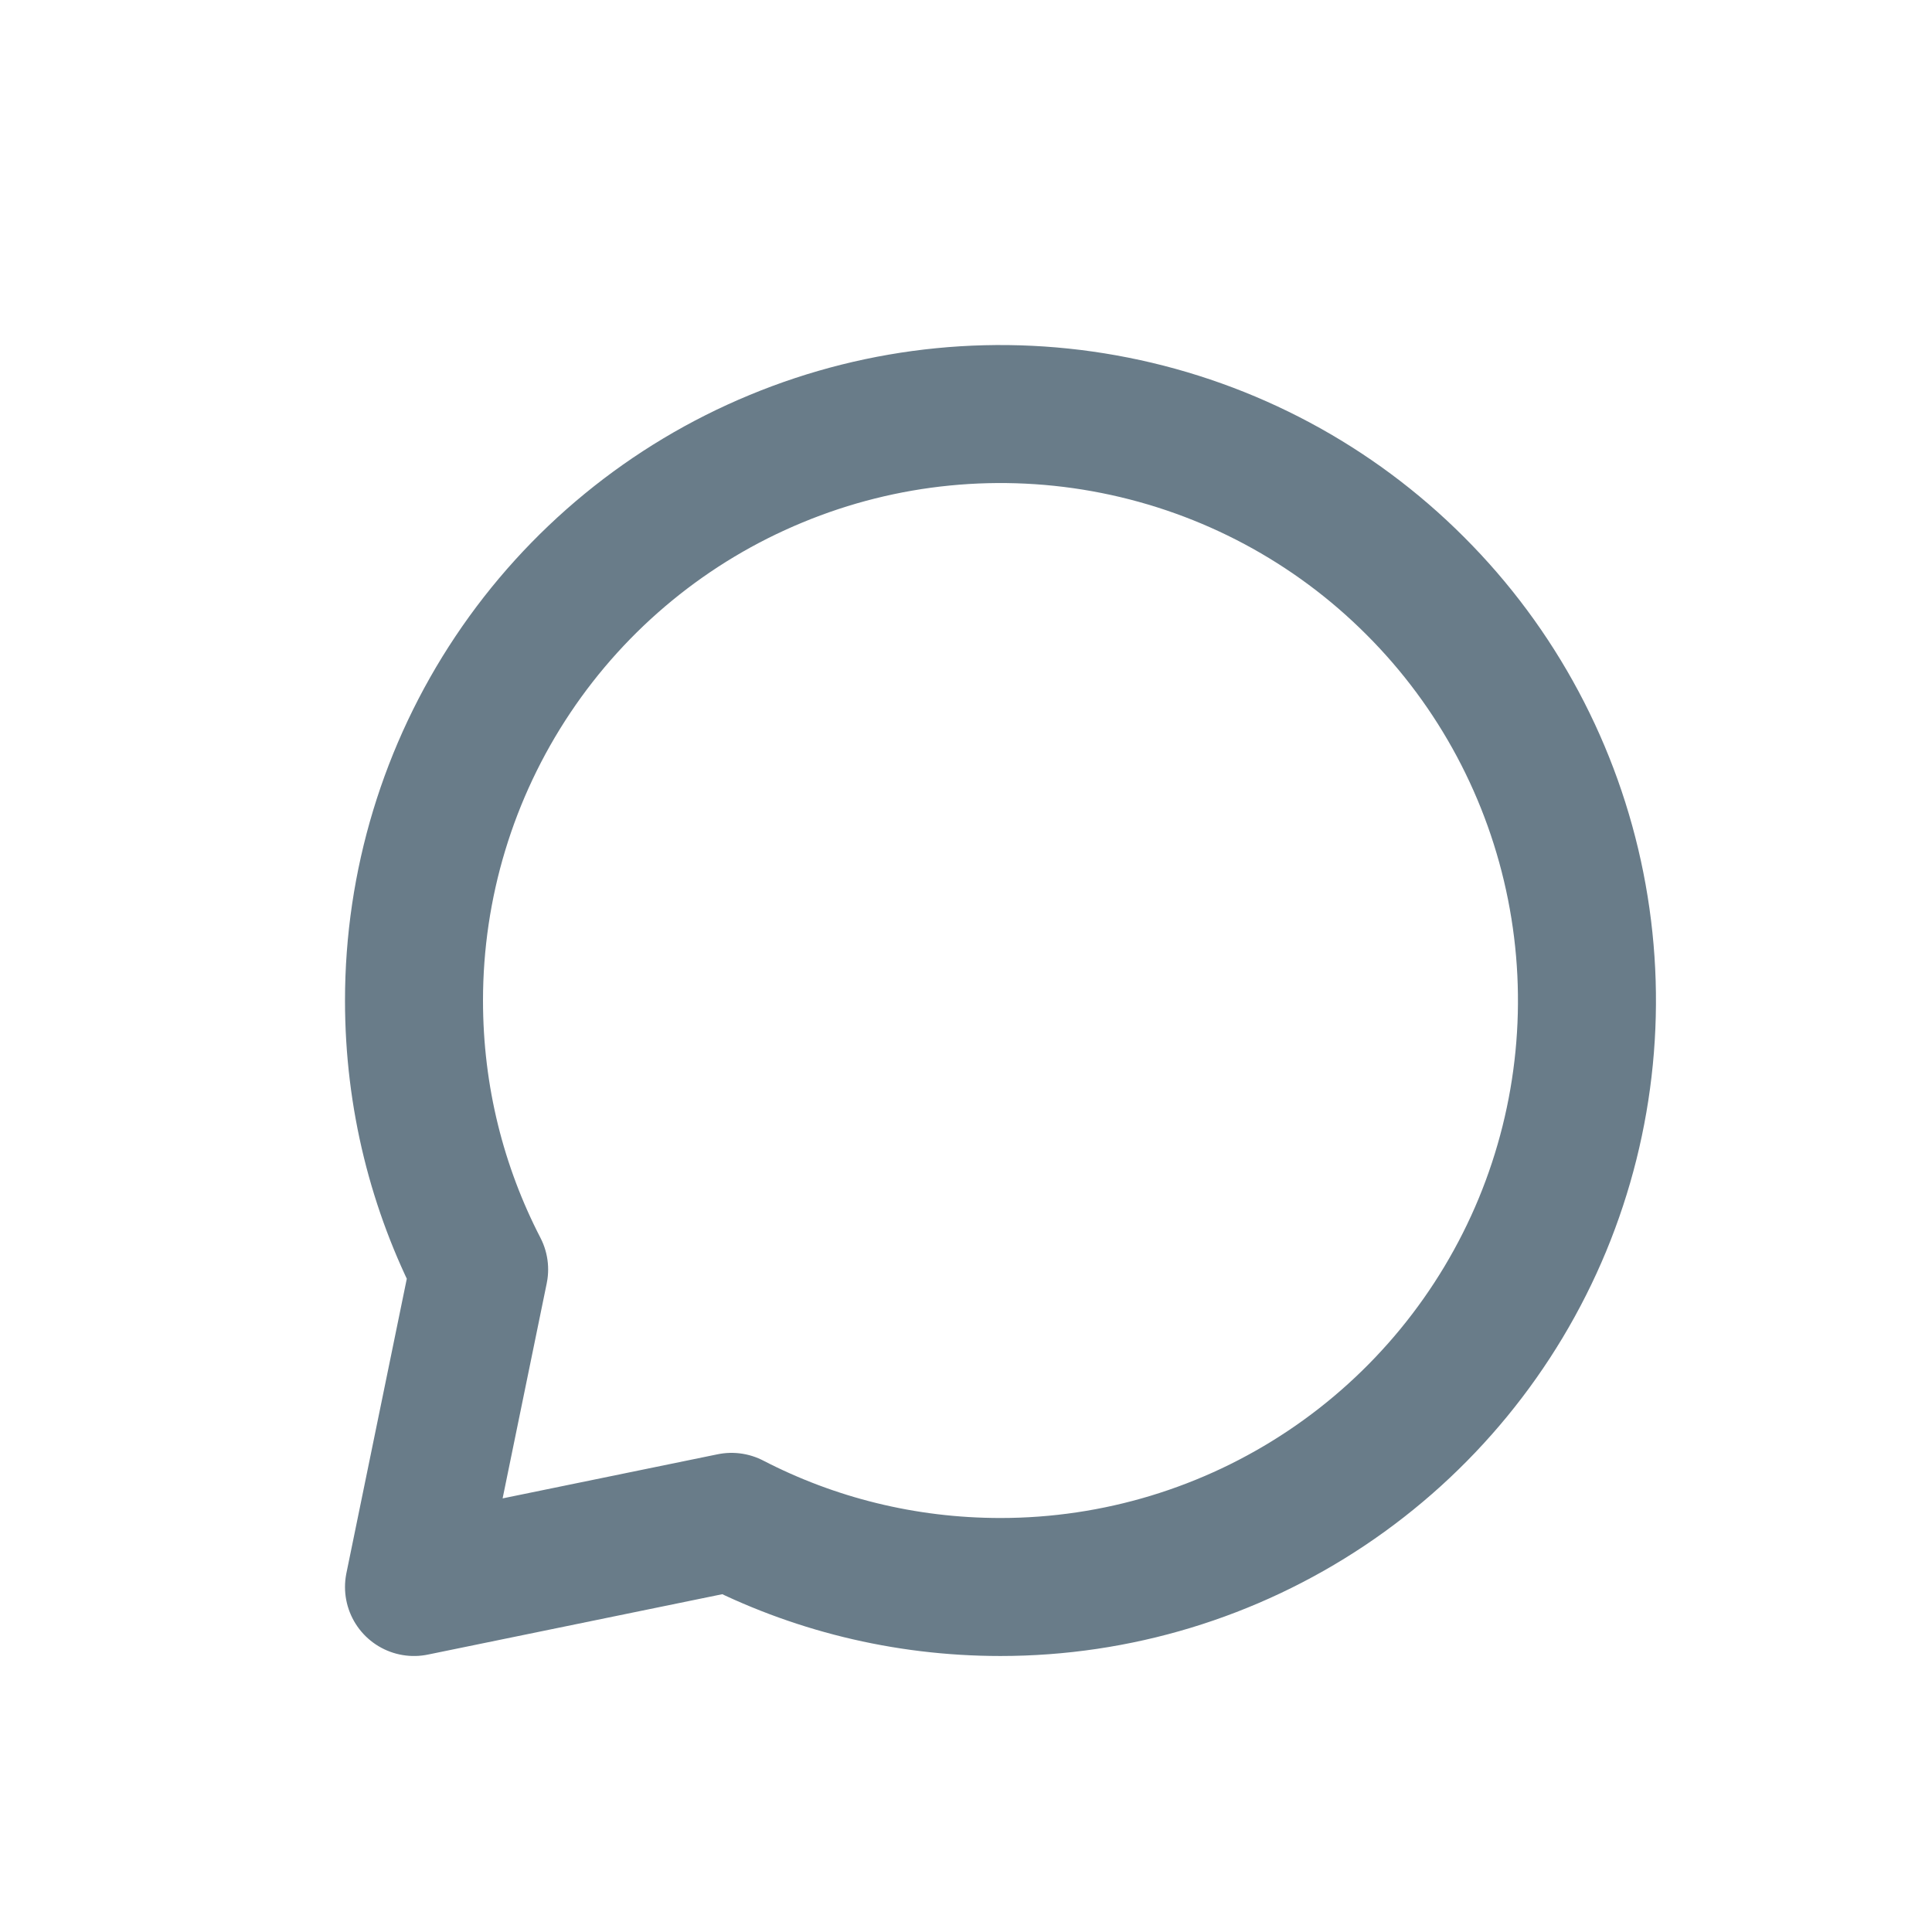
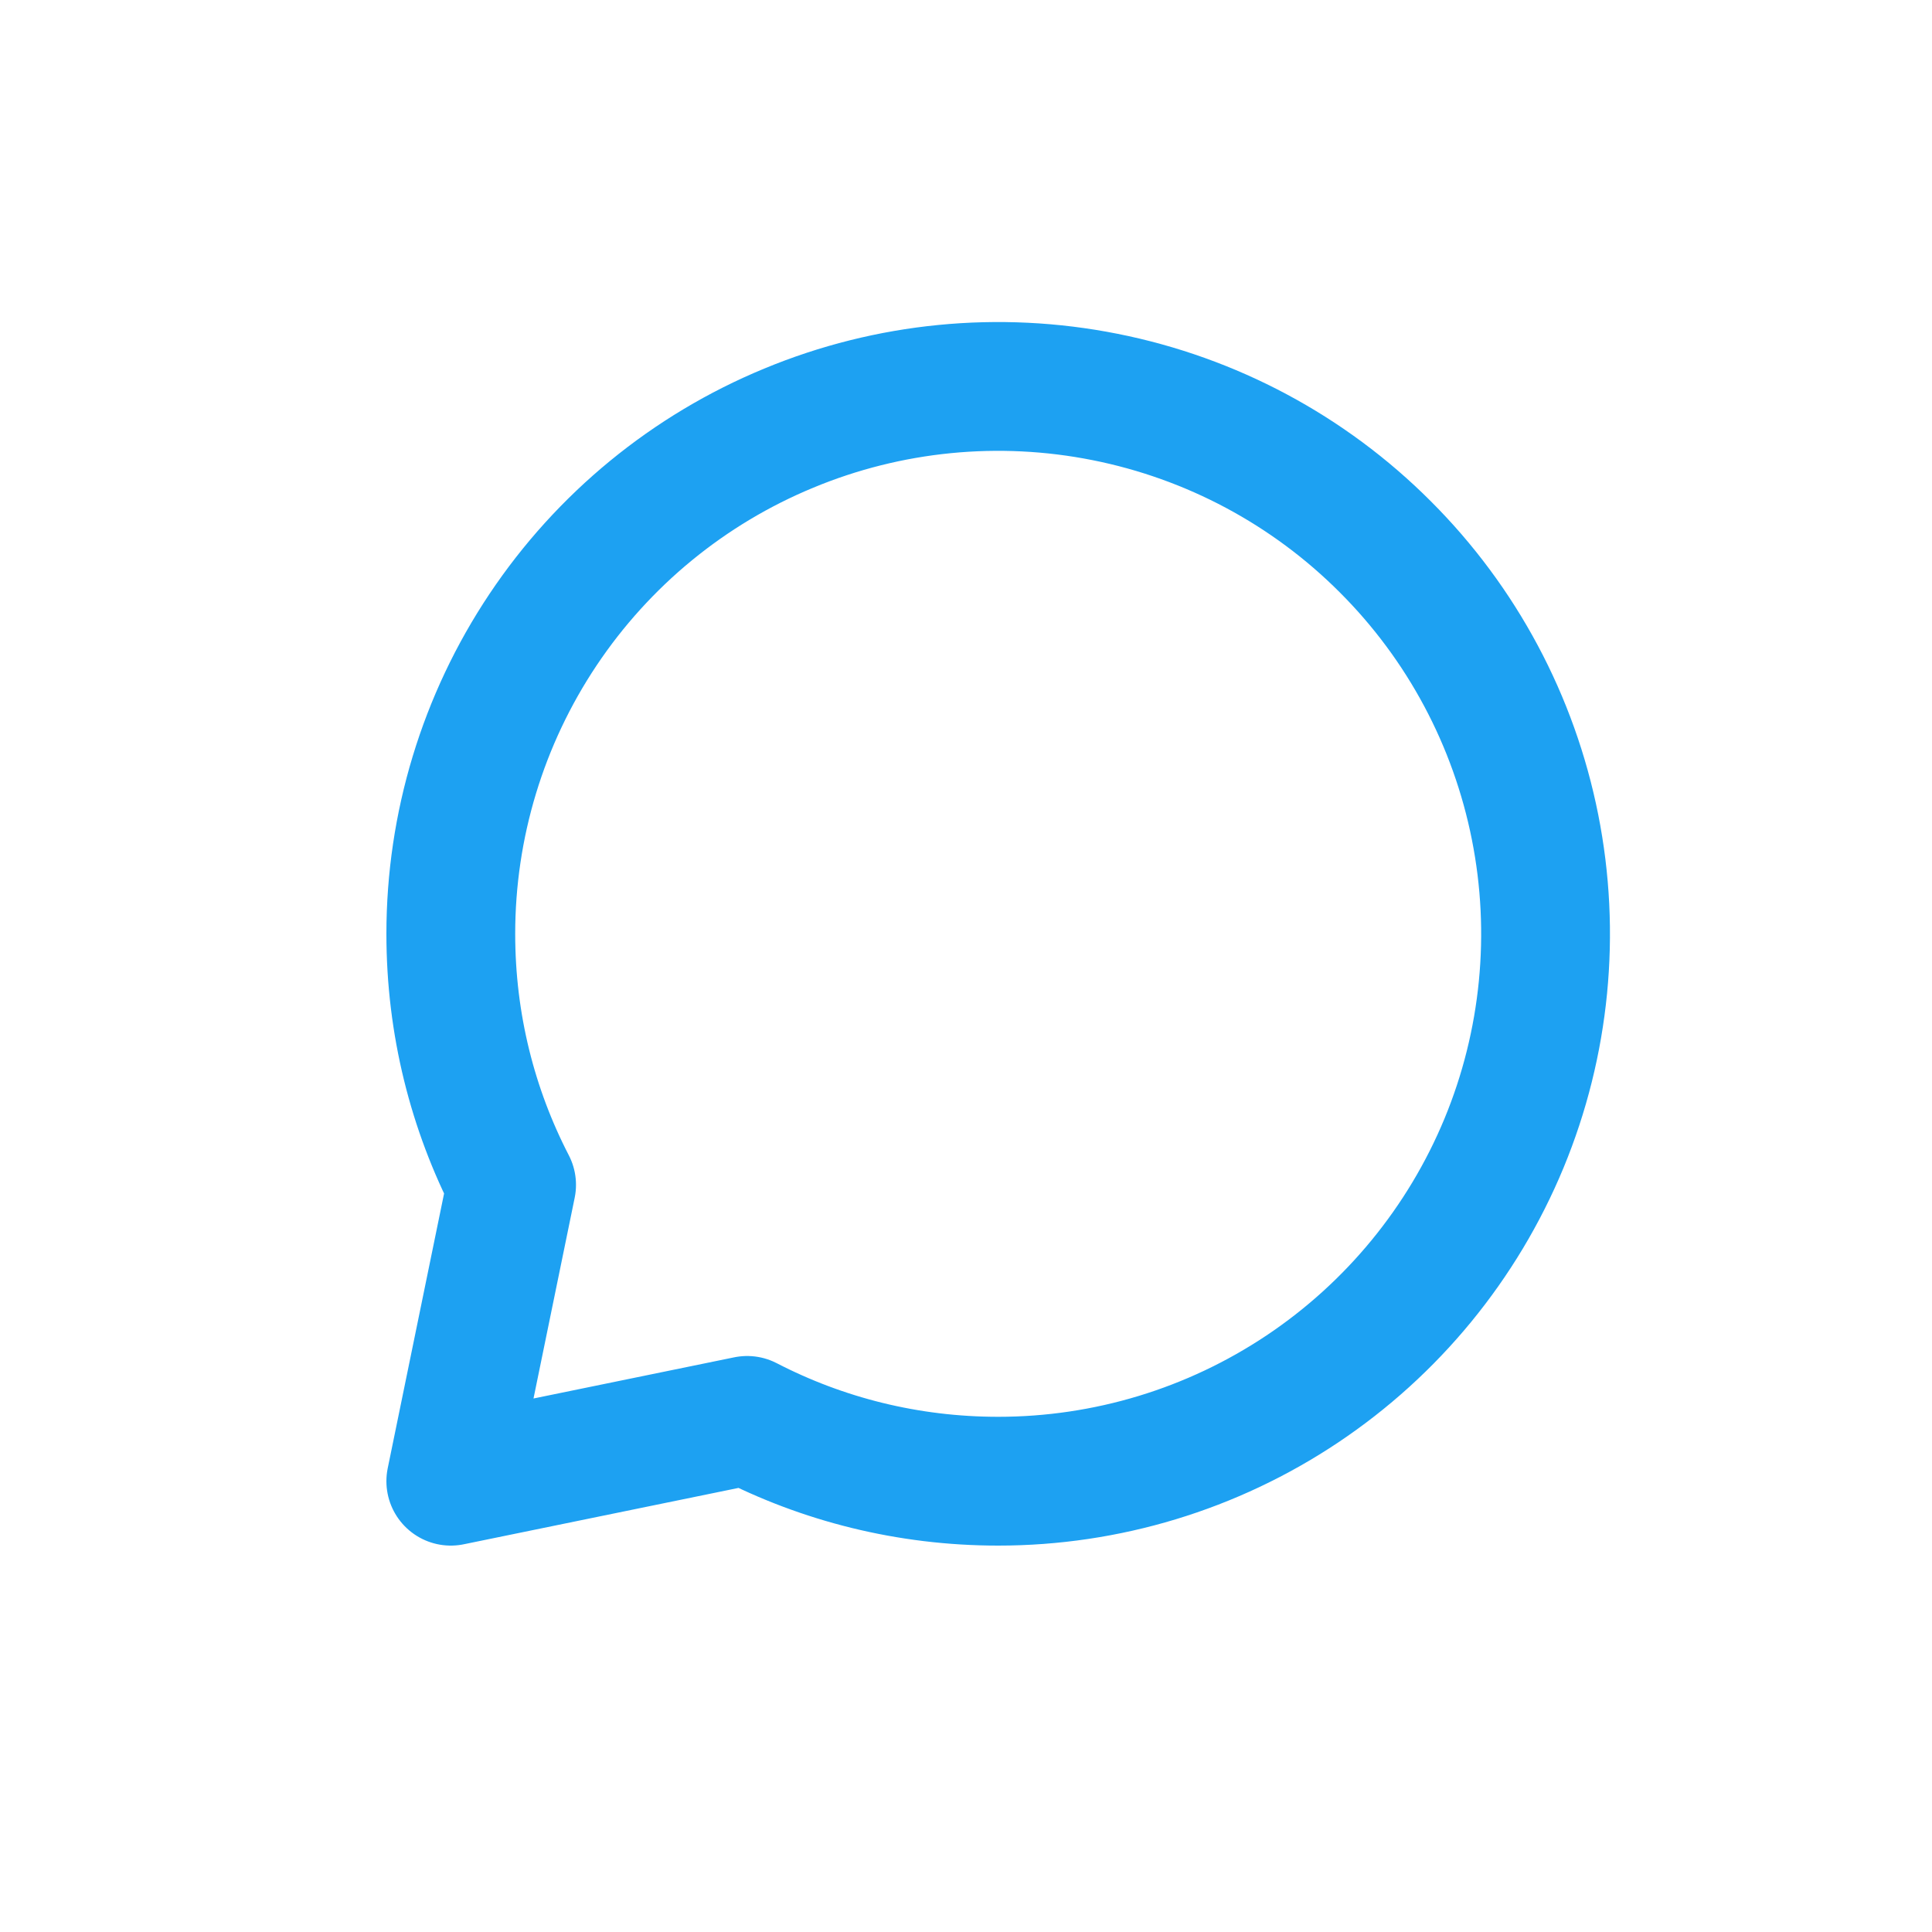
- <svg xmlns="http://www.w3.org/2000/svg" width="14" height="14" viewBox="0 0 14 14" fill="none">
-   <path d="M7.25 11.5C8.091 11.5 8.912 11.251 9.611 10.784C10.31 10.317 10.855 9.653 11.177 8.876C11.498 8.1 11.582 7.245 11.418 6.421C11.254 5.596 10.85 4.839 10.255 4.245C9.661 3.65 8.904 3.246 8.079 3.082C7.255 2.918 6.4 3.002 5.624 3.324C4.847 3.645 4.183 4.19 3.716 4.889C3.249 5.588 3 6.409 3 7.25C3 7.953 3.17 8.615 3.472 9.199L3 11.5L5.301 11.028C5.885 11.33 6.548 11.5 7.25 11.5Z" stroke="#697C89" stroke-linecap="round" stroke-linejoin="round" />
+ <svg xmlns="http://www.w3.org/2000/svg" width="16" height="16" viewBox="0 0 14 15" fill="none">
+   <path d="M7.25 11.5C8.091 11.5 8.912 11.251 9.611 10.784C10.31 10.317 10.855 9.653 11.177 8.876C11.498 8.1 11.582 7.245 11.418 6.421C11.254 5.596 10.85 4.839 10.255 4.245C9.661 3.65 8.904 3.246 8.079 3.082C7.255 2.918 6.4 3.002 5.624 3.324C4.847 3.645 4.183 4.19 3.716 4.889C3.249 5.588 3 6.409 3 7.25C3 7.953 3.17 8.615 3.472 9.199L3 11.5L5.301 11.028C5.885 11.33 6.548 11.5 7.25 11.5Z" stroke="#1DA1F2" stroke-linecap="round" stroke-linejoin="round" />
</svg>
